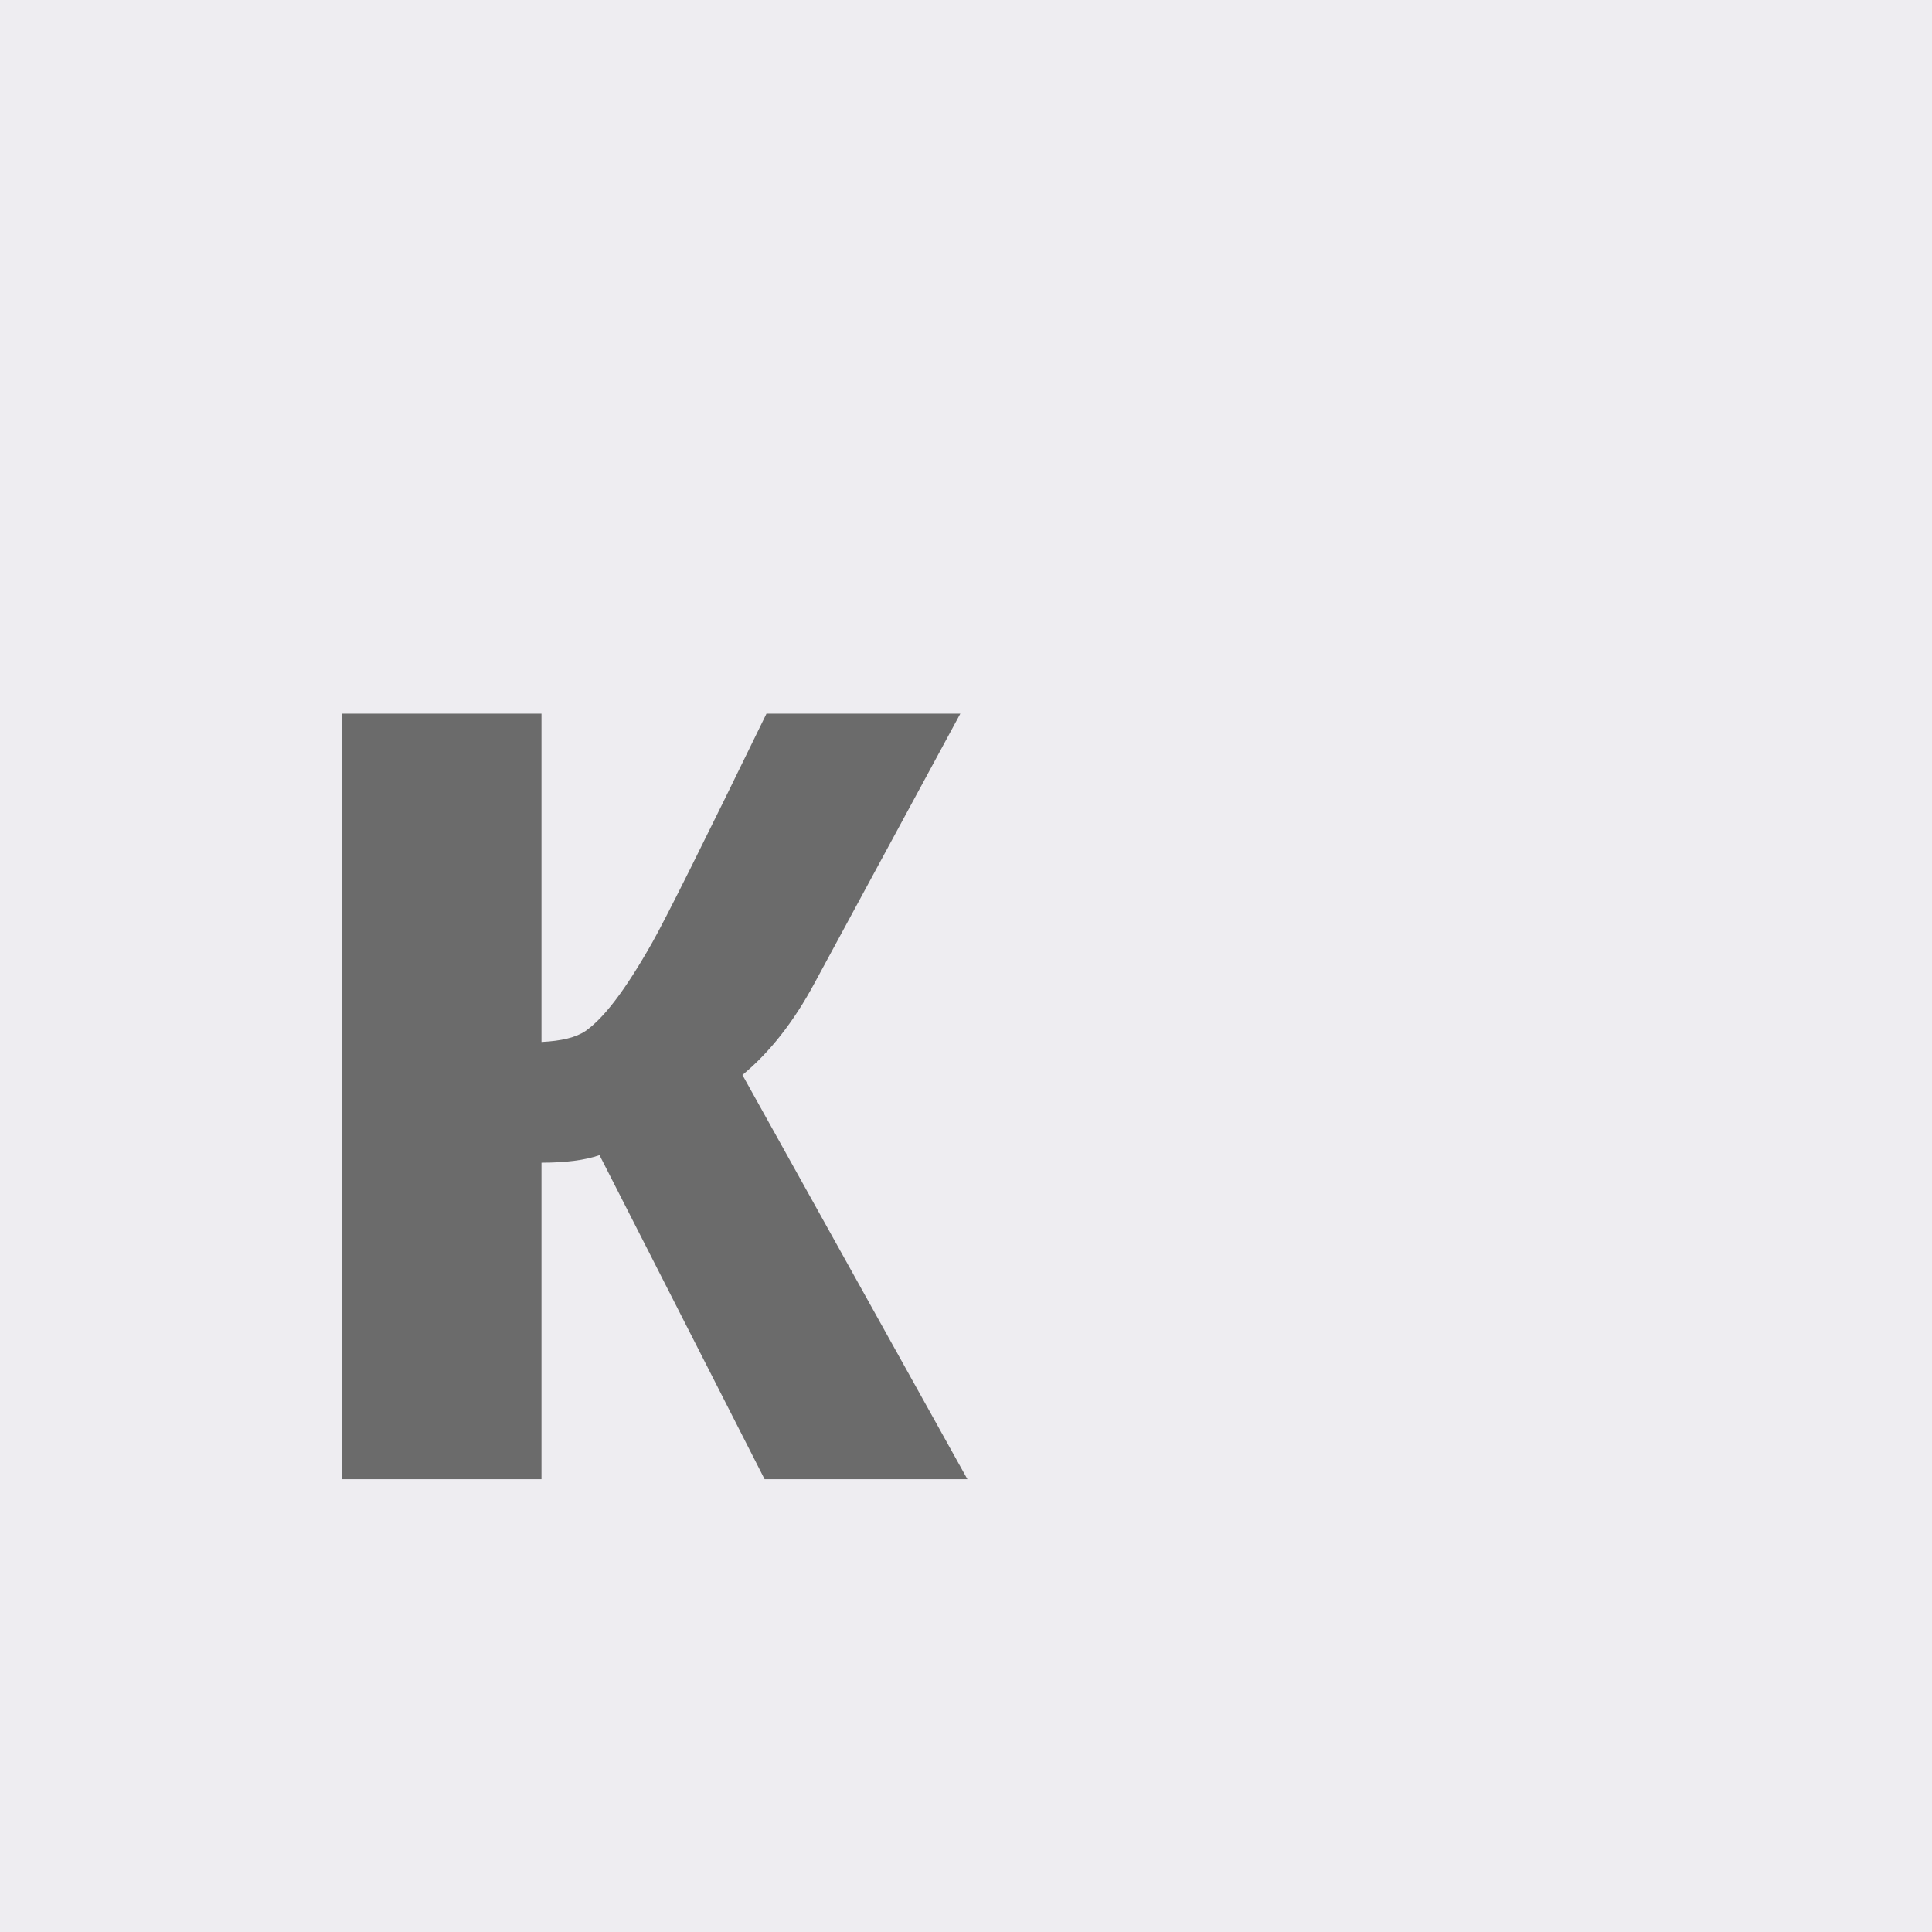
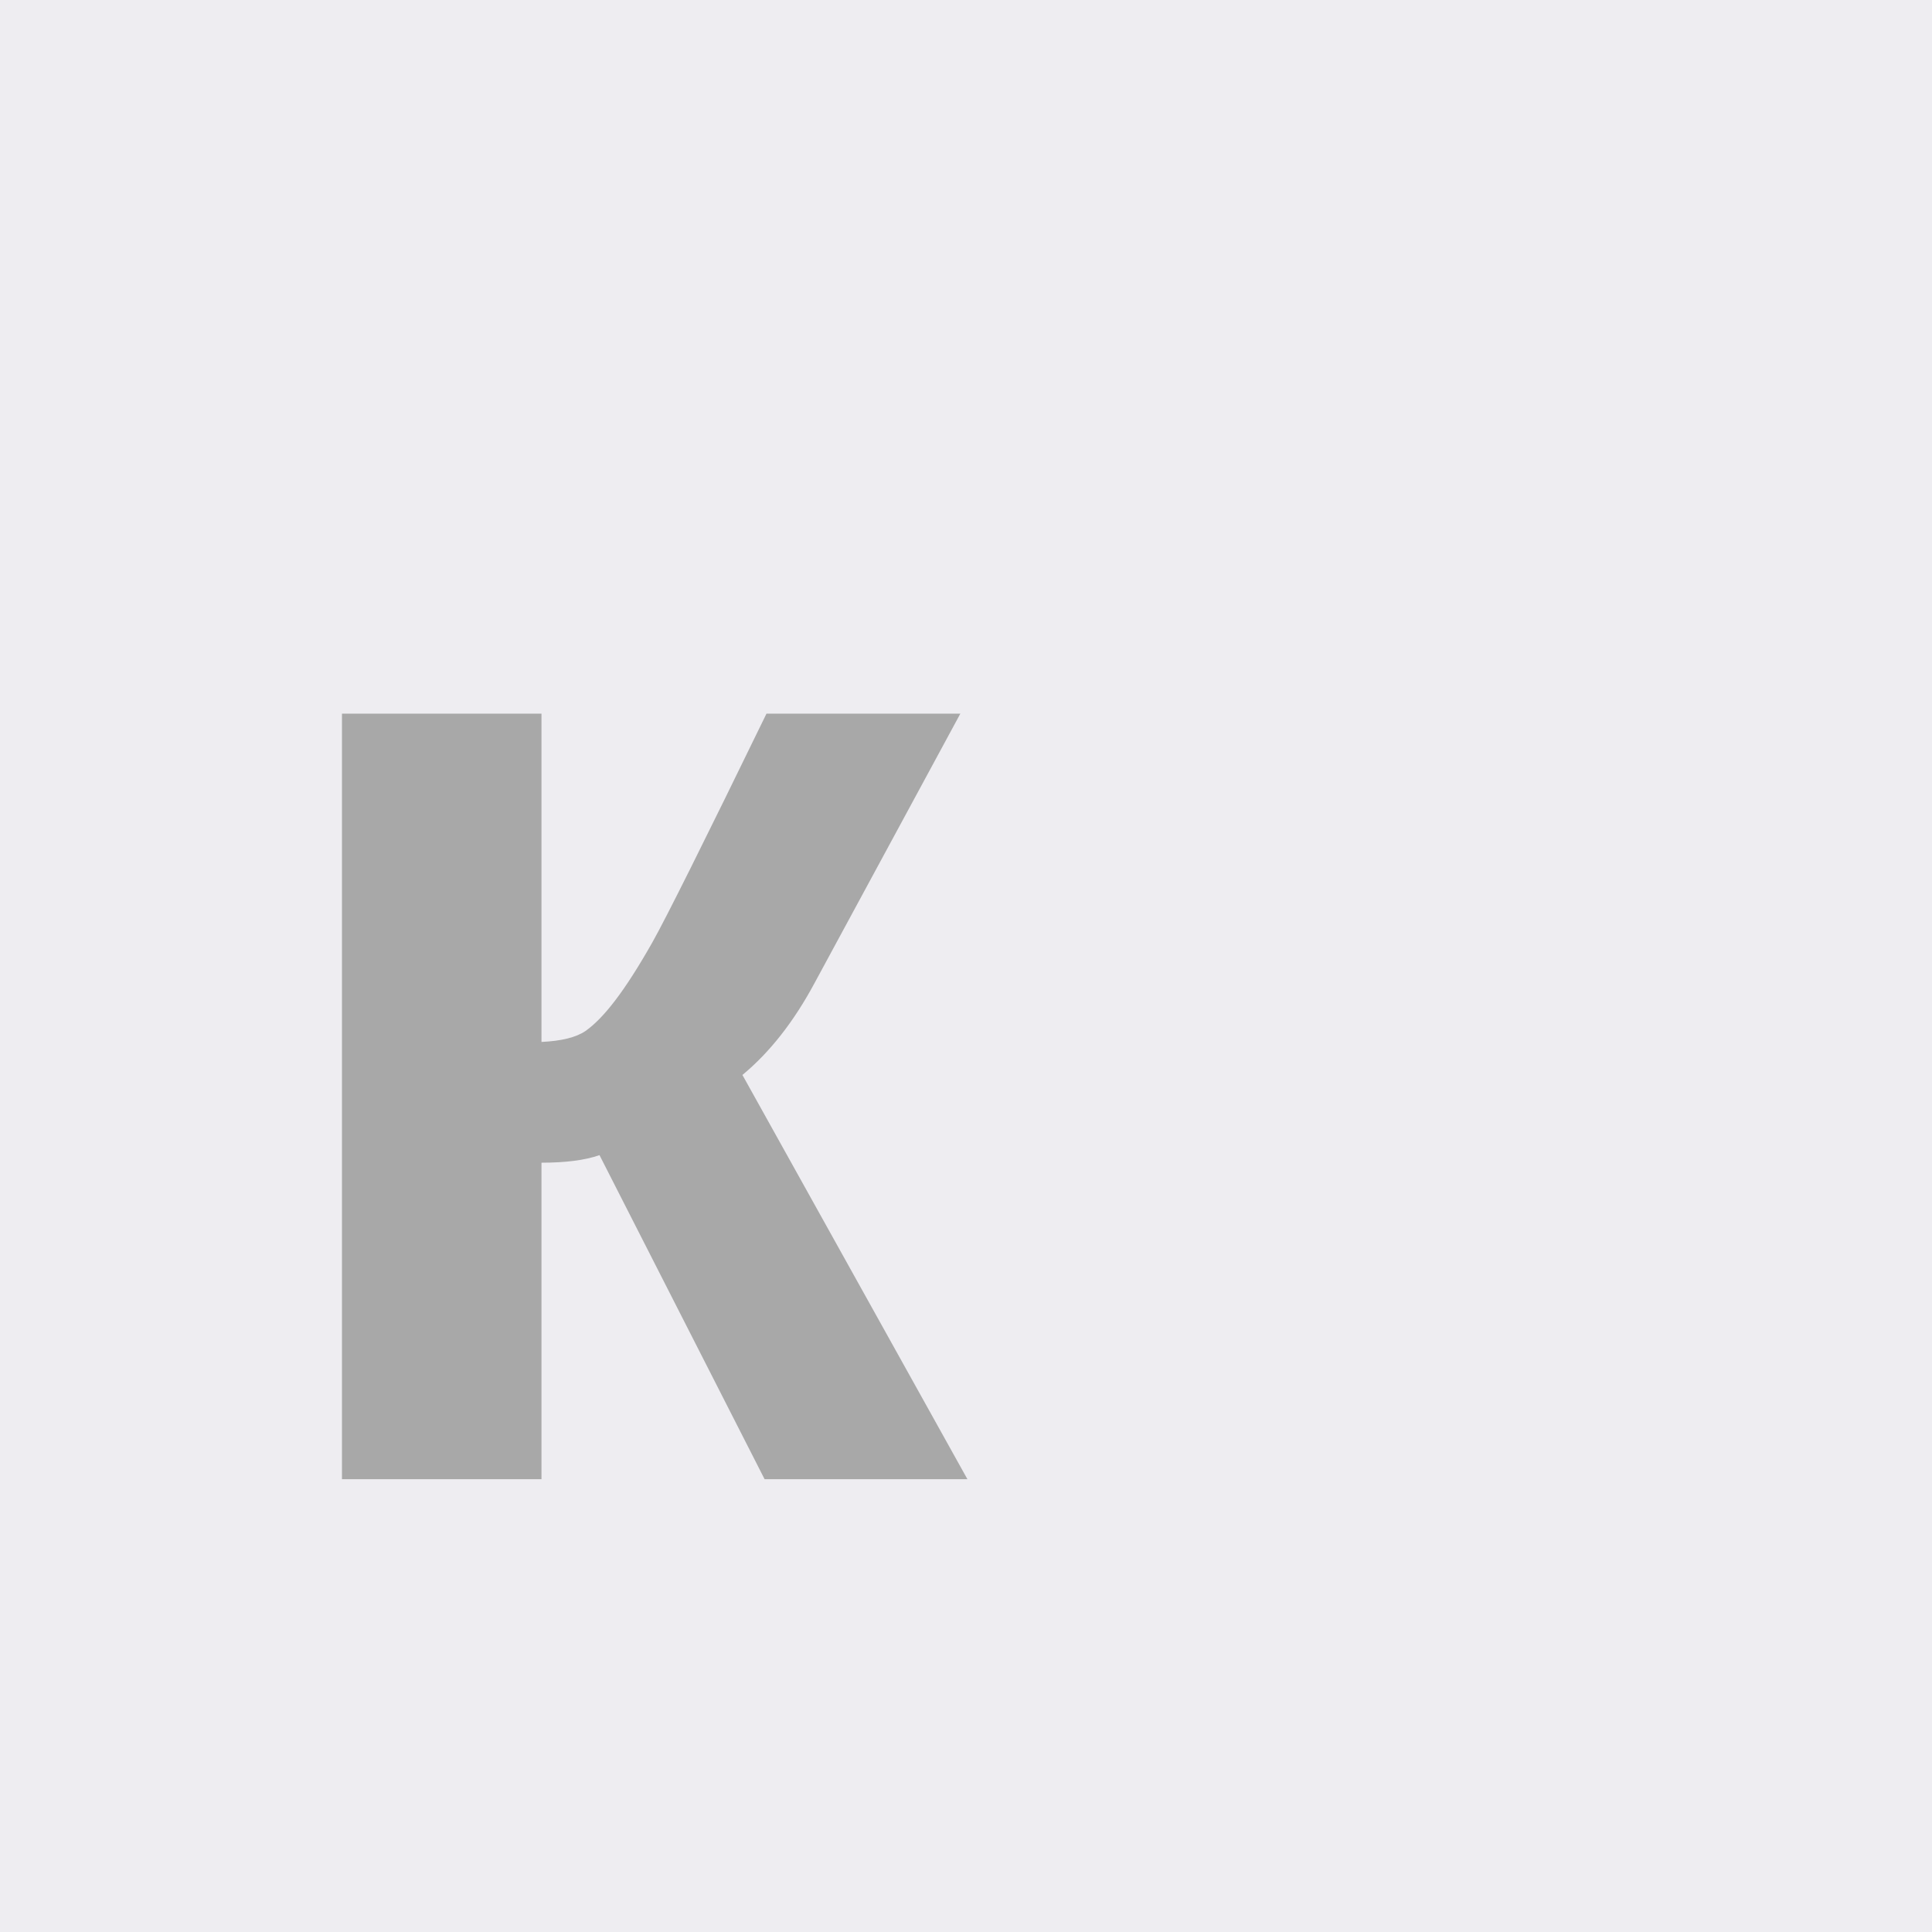
<svg xmlns="http://www.w3.org/2000/svg" viewBox="0 0 64 64">
  <rect width="64" height="64" fill="#eeedf1" />
-   <text x="8" y="49" fill="#6b6b6b" font-family="Arial,sans-serif" font-size="48" font-weight="900">к</text>
+   <text x="8" y="49" fill="#a8a8a8" font-family="Arial,sans-serif" font-size="48" font-weight="900">к</text>
</svg>
